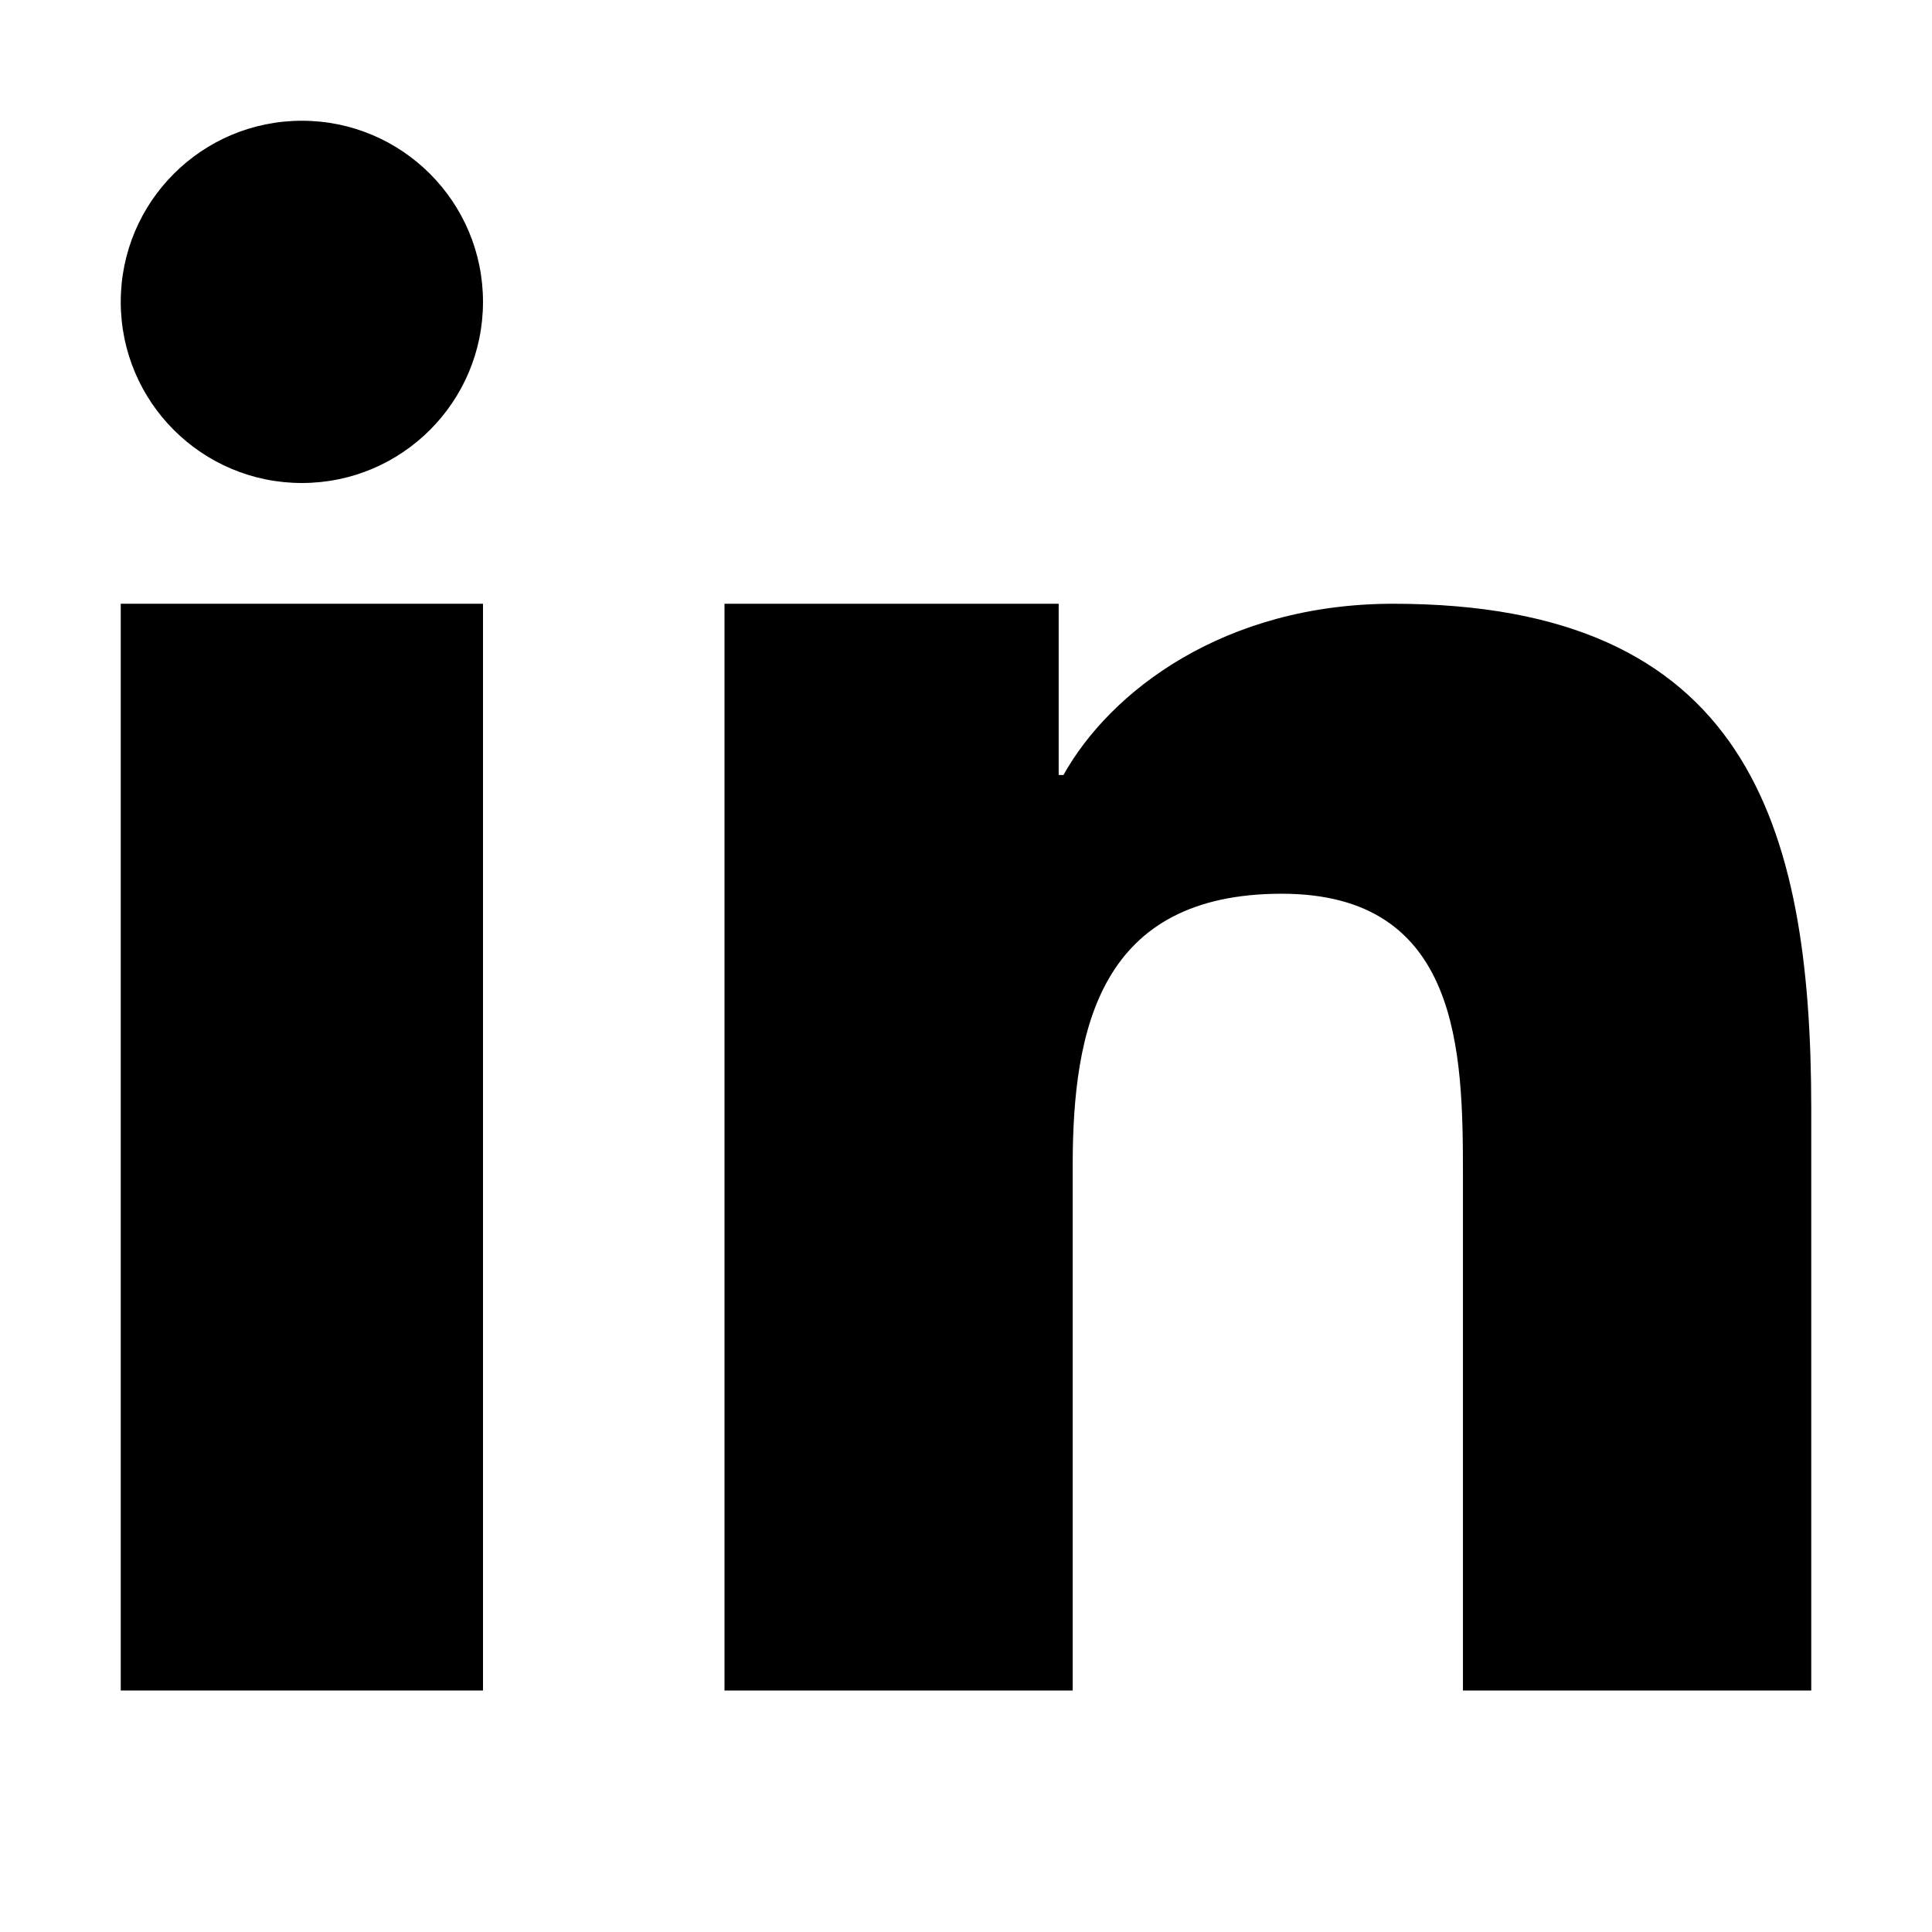
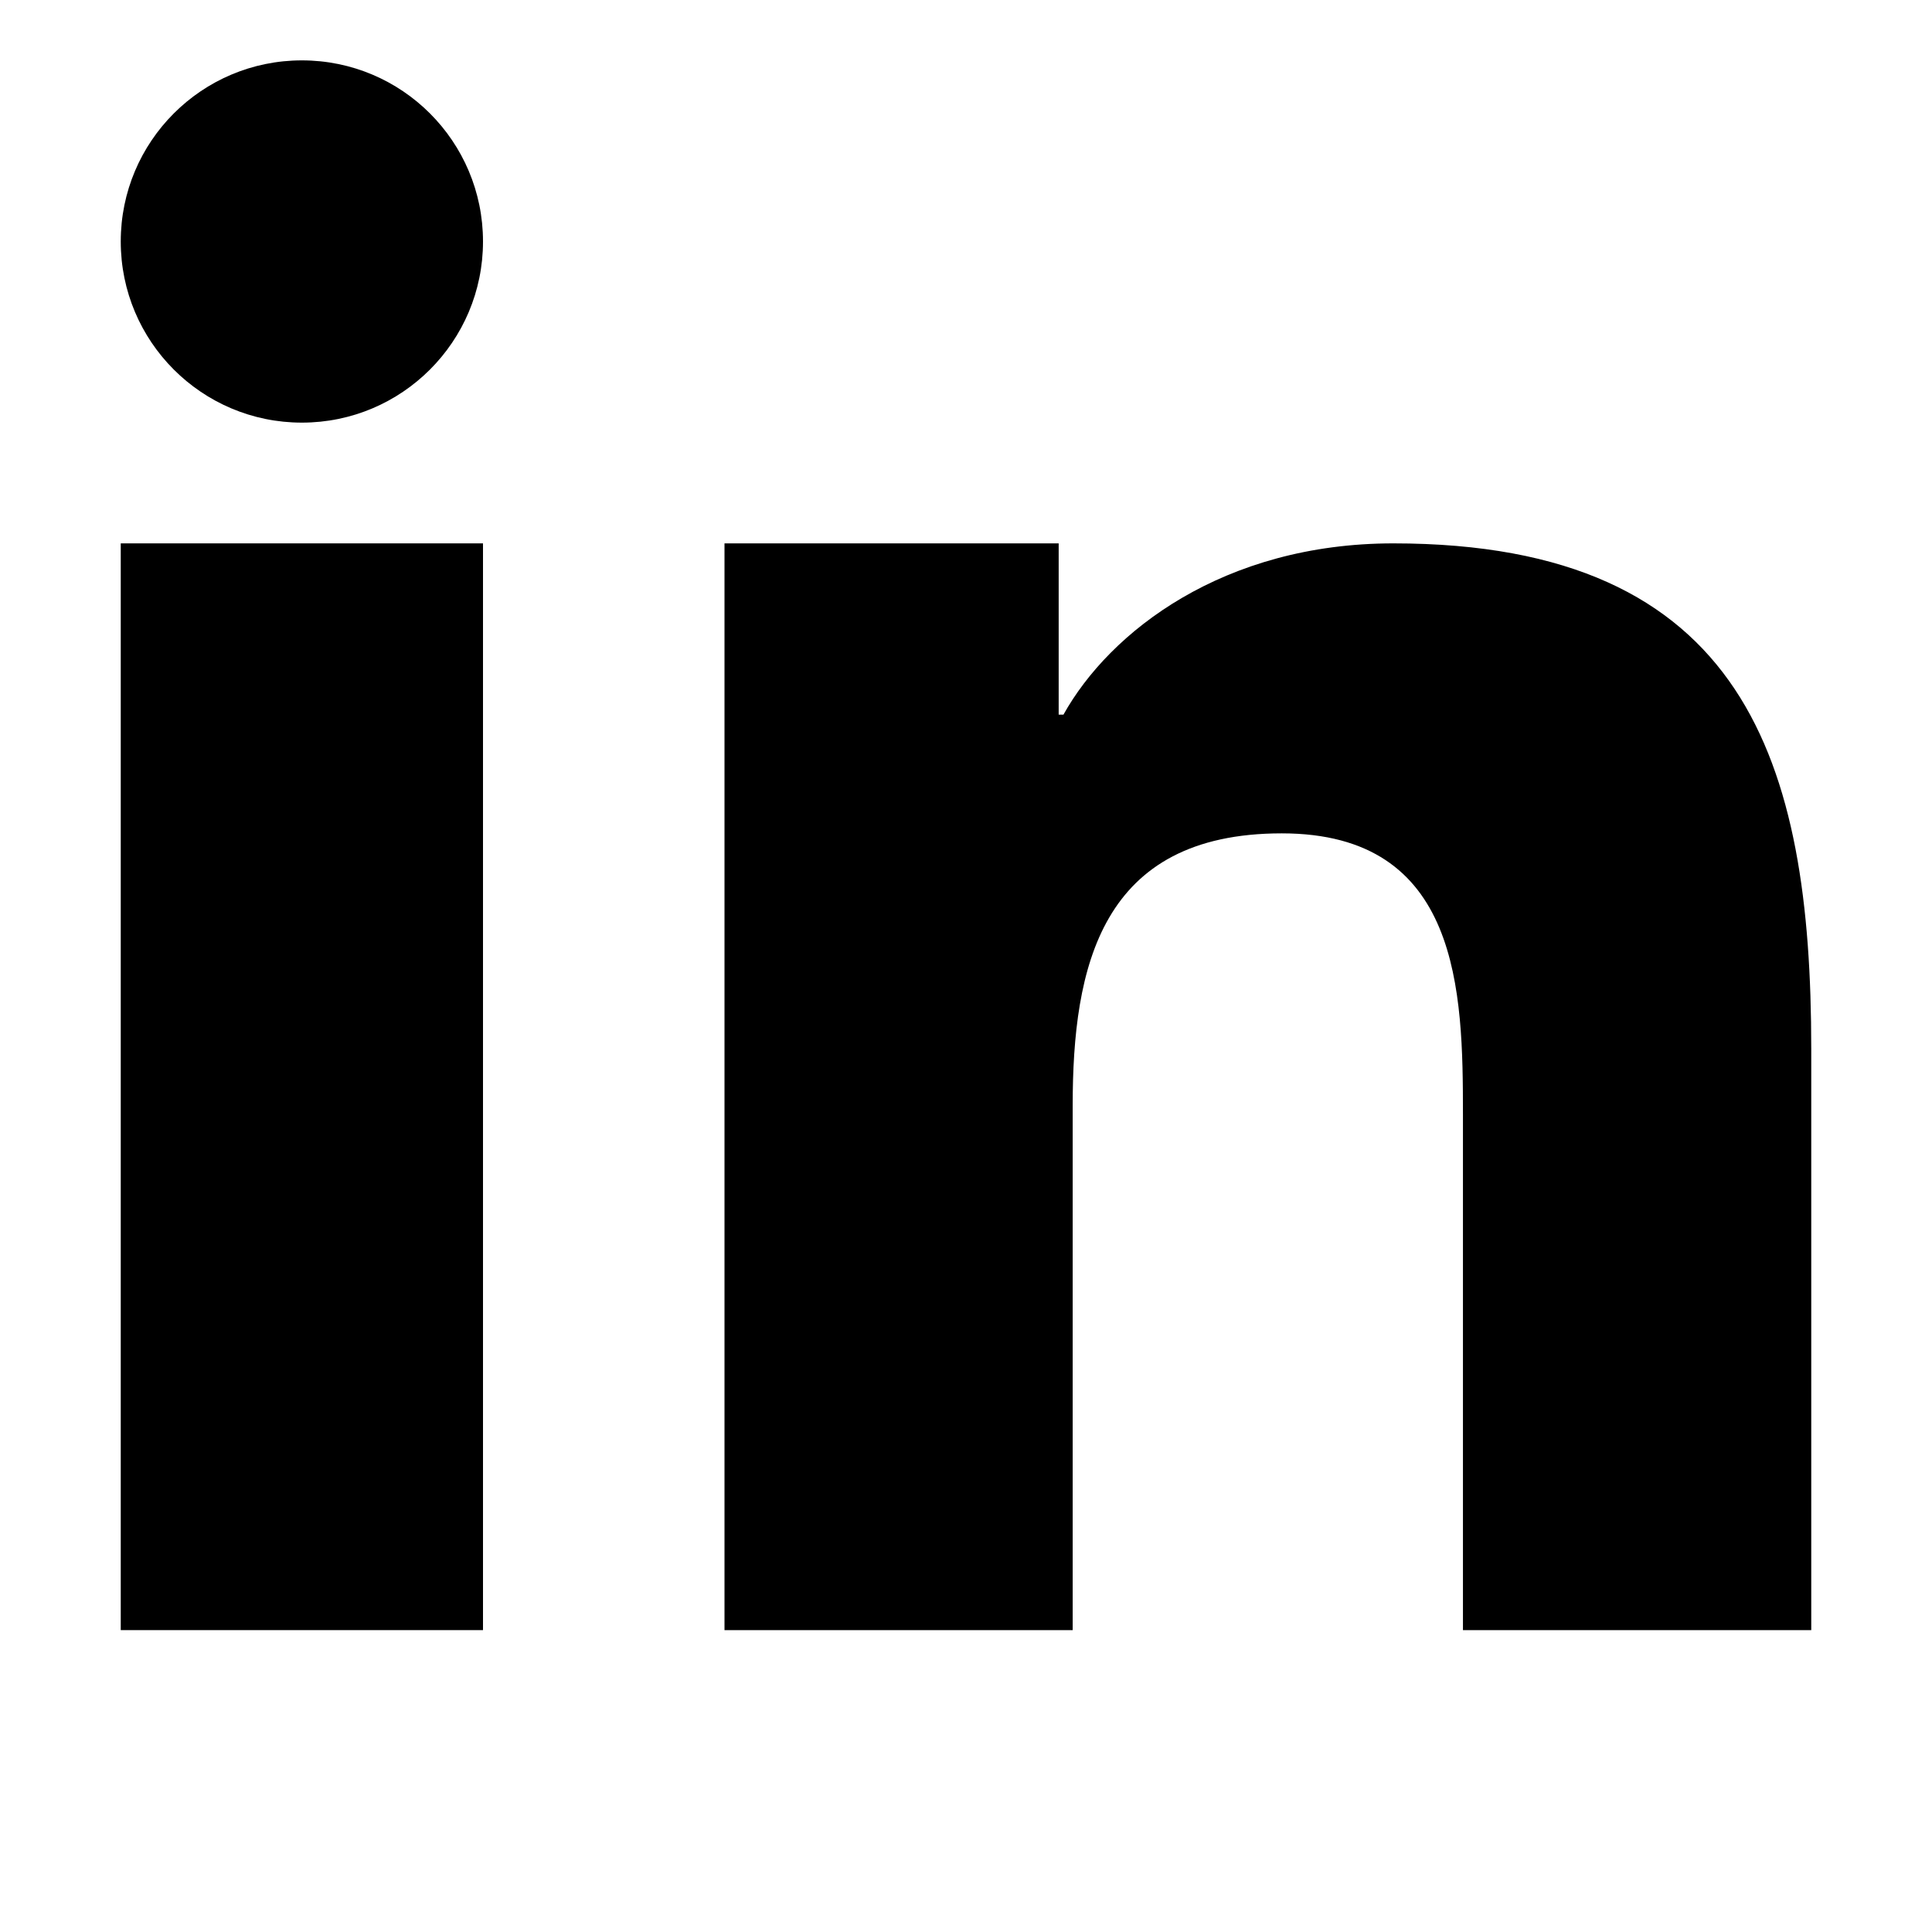
<svg xmlns="http://www.w3.org/2000/svg" version="1.1" width="32" height="32" viewBox="0 0 32 32">
-   <path d="M12 10h5.535v2.837h0.079c0.77-1.381 2.655-2.837 5.464-2.837 5.842 0 6.922 3.637 6.922 8.367v9.633h-5.769v-8.54c0-2.037-0.042-4.657-3.001-4.657-3.005 0-3.463 2.218-3.463 4.509v8.688h-5.767v-18z" />
-   <path d="M2 10h6v18h-6v-18z" />
-   <path d="M8 5c0 1.657-1.343 3-3 3s-3-1.343-3-3c0-1.657 1.343-3 3-3s3 1.343 3 3z" />
+   <path d="M12 9h5.535v2.837h0.079c0.77-1.381 2.655-2.837 5.464-2.837 5.842 0 6.922 3.637 6.922 8.367v9.633h-5.769v-8.54c0-2.037-0.042-4.657-3.001-4.657-3.005 0-3.463 2.218-3.463 4.509v8.688h-5.767v-18z" />
+   <path d="M2 9h6v18h-6v-18z" />
+   <path d="M8 4c0 1.657-1.343 3-3 3s-3-1.343-3-3c0-1.657 1.343-3 3-3s3 1.343 3 3z" />
</svg>
